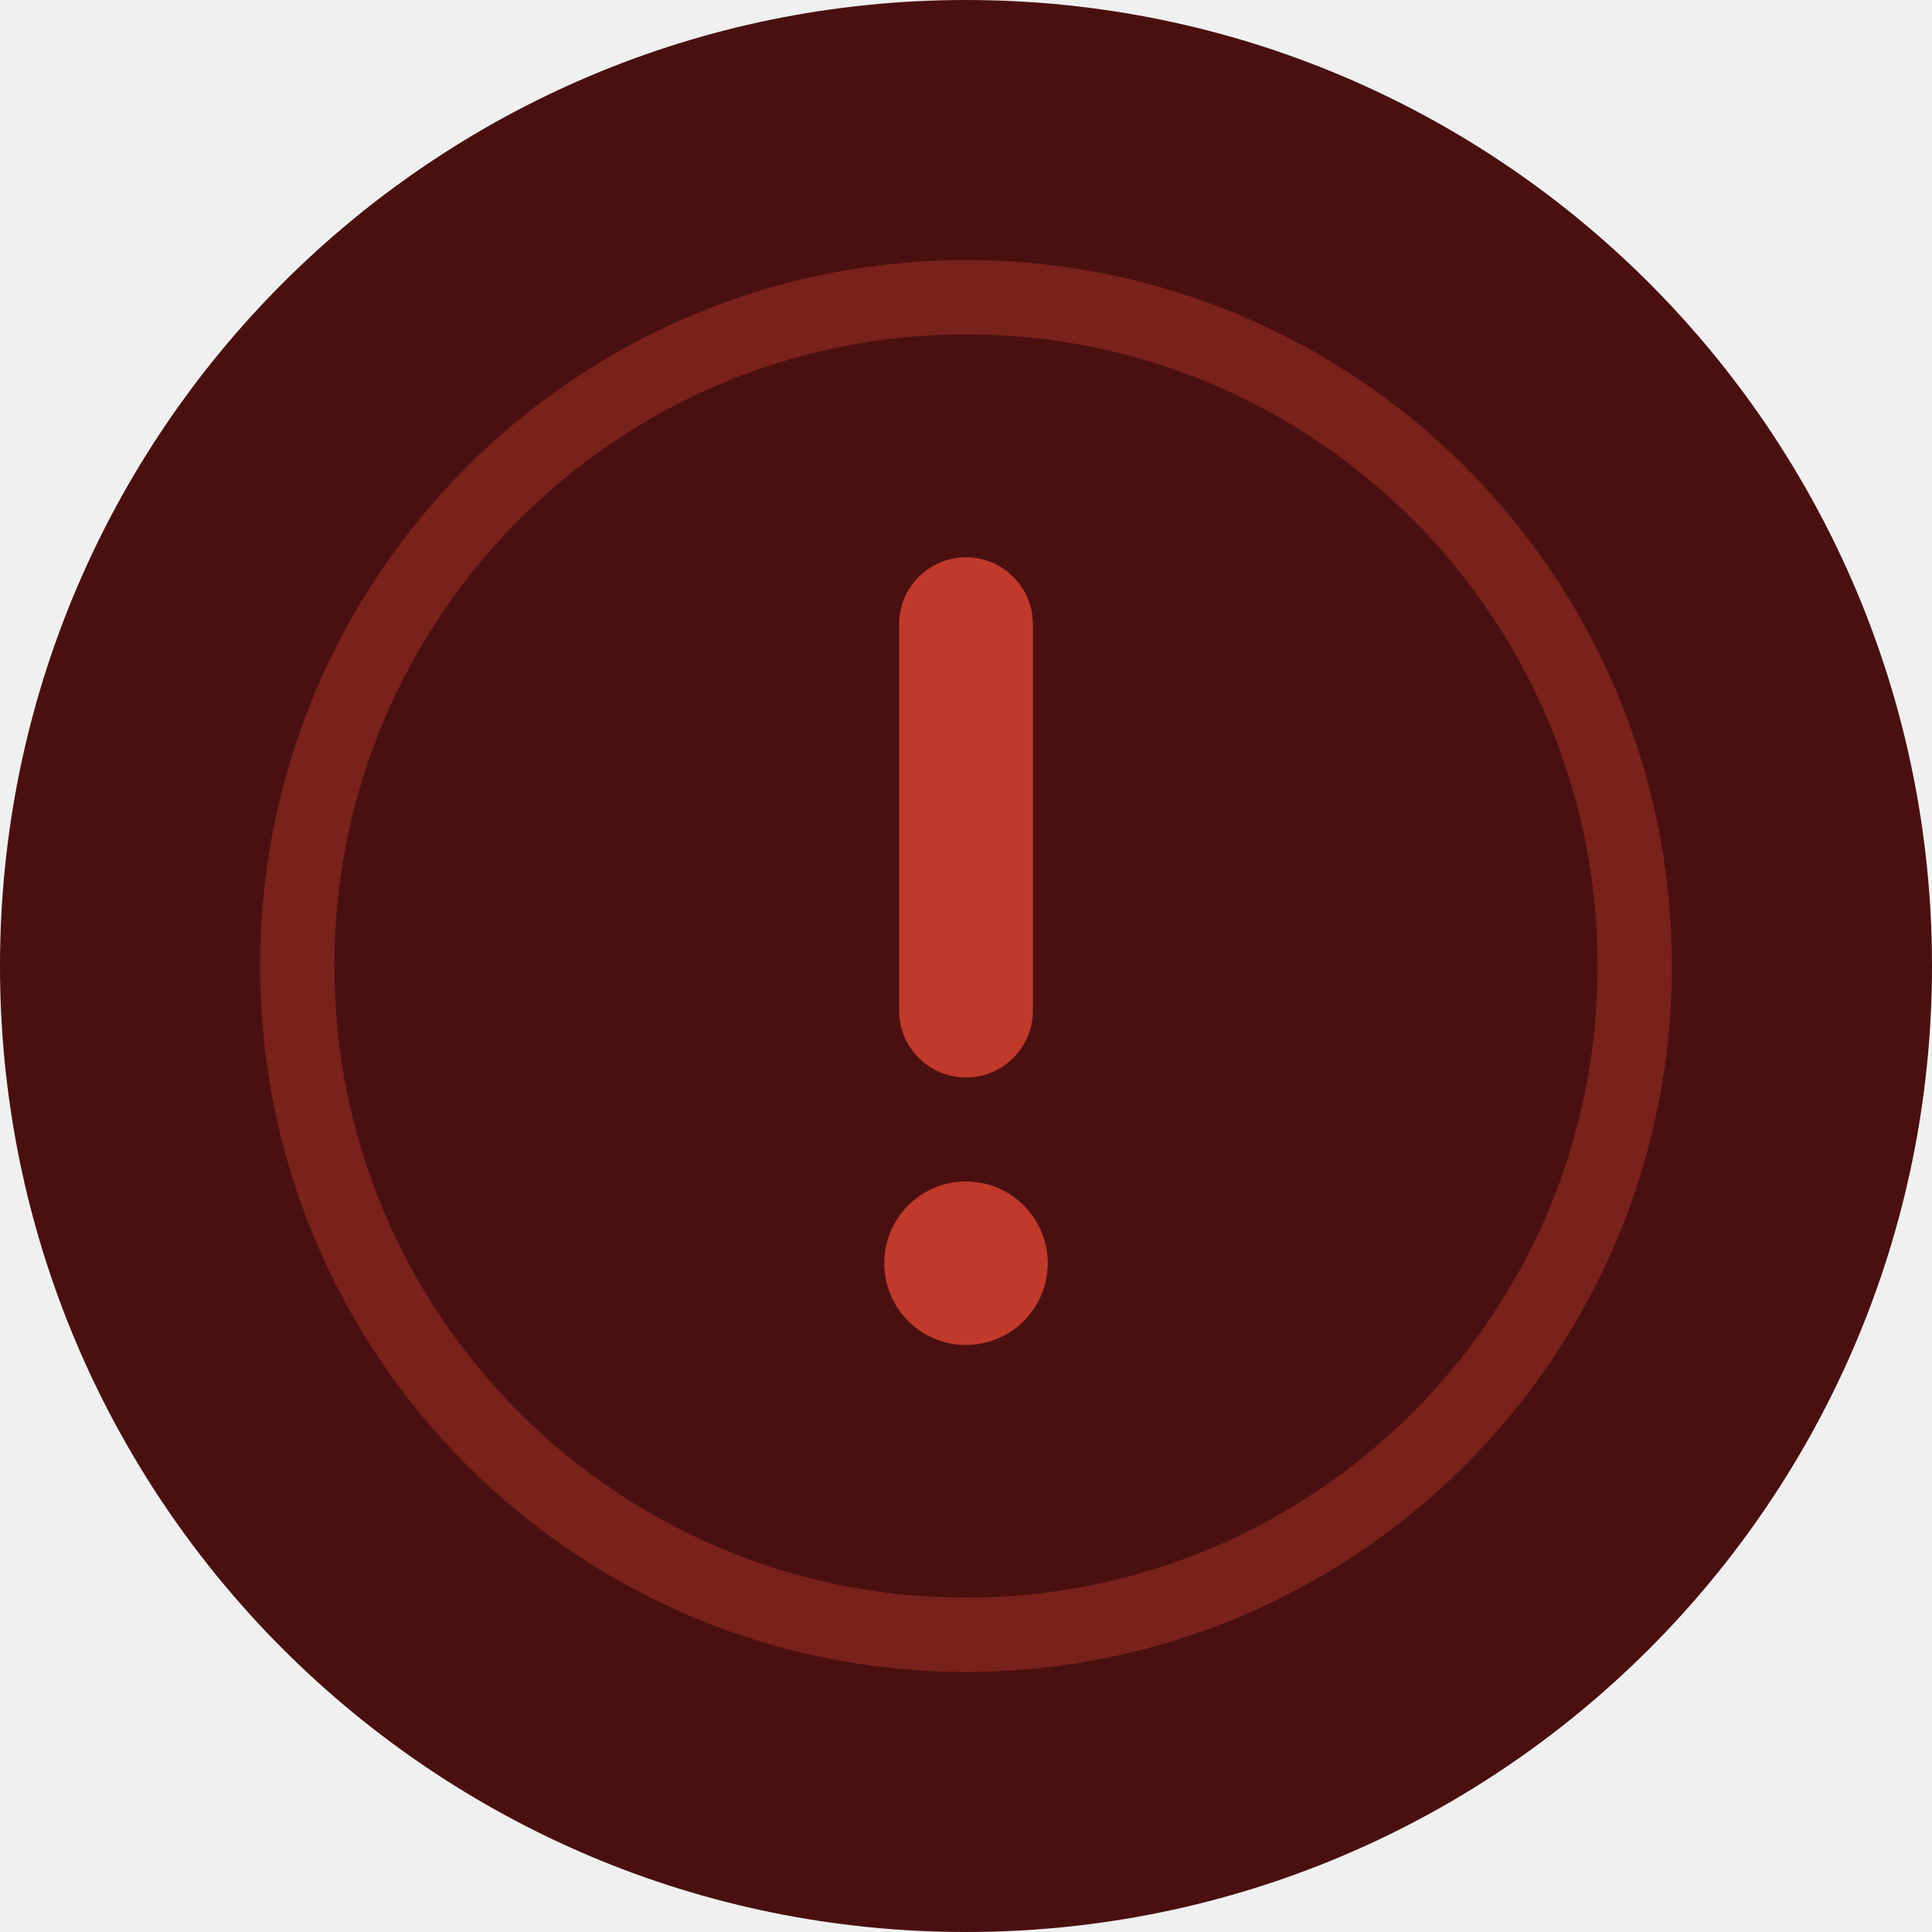
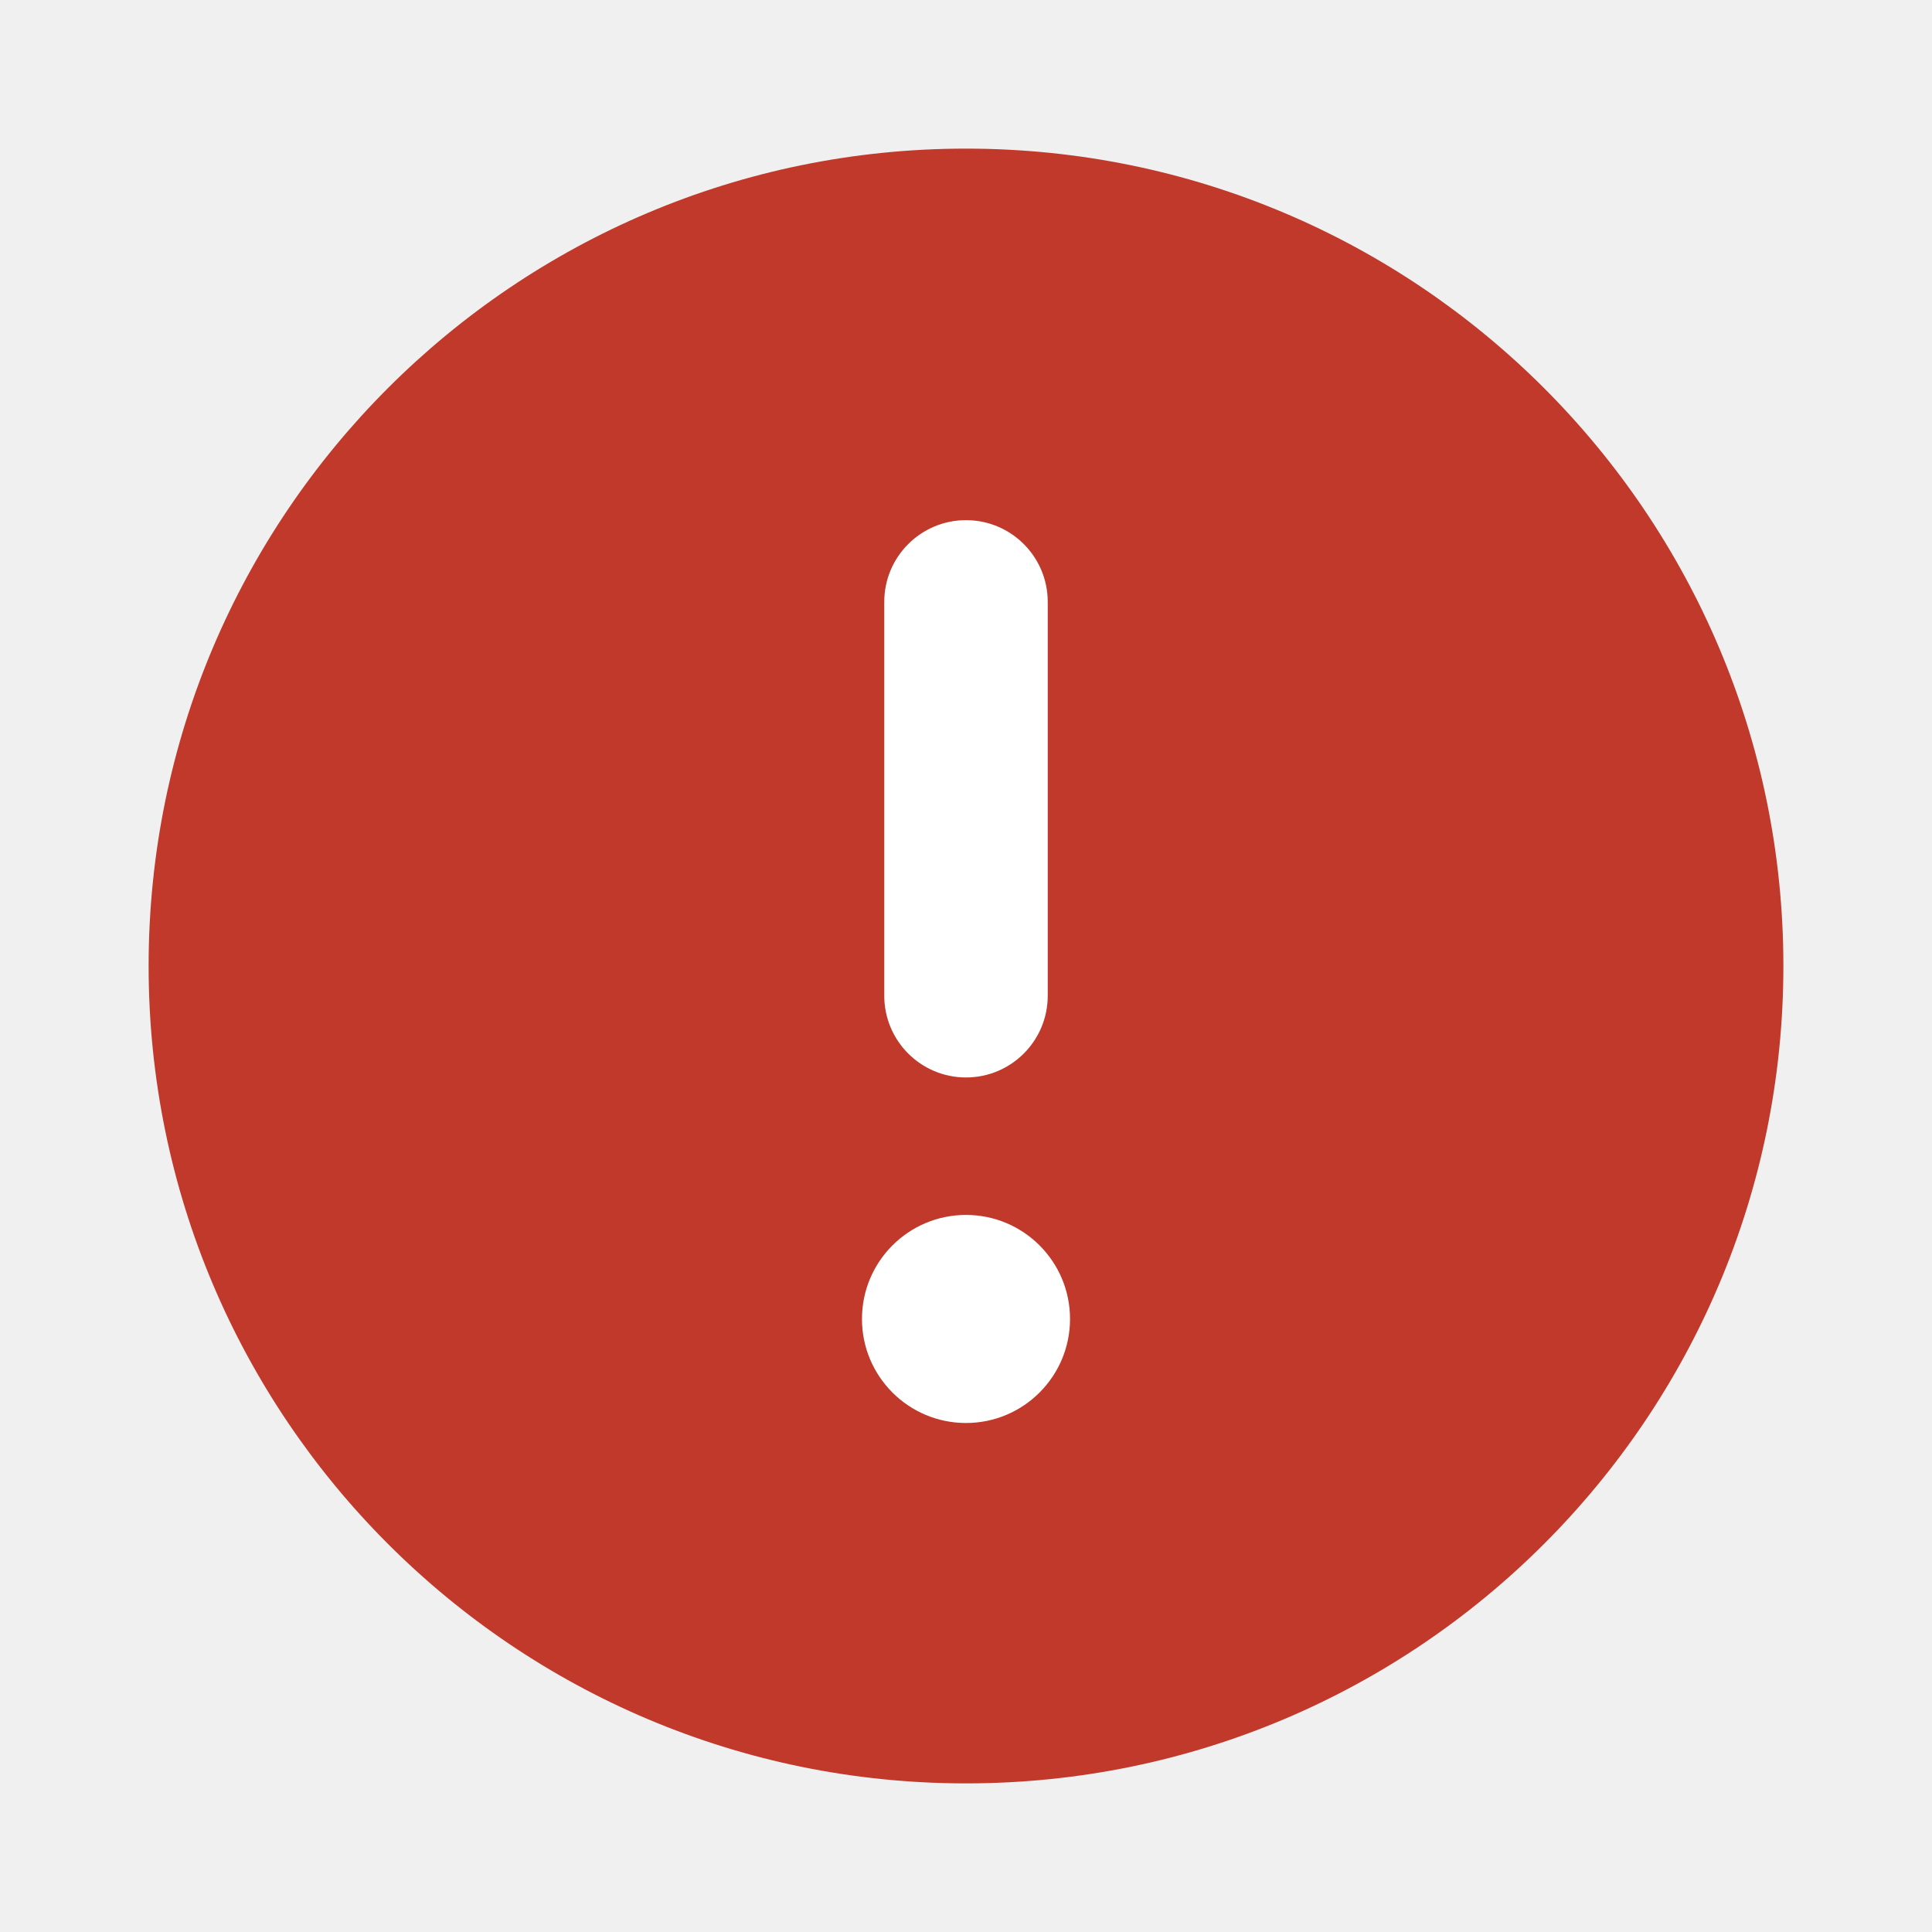
<svg xmlns="http://www.w3.org/2000/svg" width="52" height="52" viewBox="0 0 52 52" fill="none">
-   <circle cx="26" cy="26" r="26" fill="#4a1010" />
-   <circle cx="26" cy="26" r="18" stroke="#c0392b" stroke-width="2" opacity="0.4" />
-   <rect x="24.2" y="15" width="3.6" height="14" rx="1.8" fill="#c0392b" />
-   <circle cx="26" cy="34" r="2.2" fill="#c0392b" />
+   <circle cx="26" cy="26" r="22" fill="#c0392b" />
+   <rect x="23.8" y="14" width="4.4" height="15" rx="2.2" fill="#fff" />
+   <circle cx="26" cy="35.5" r="2.8" fill="#fff" />
</svg>
